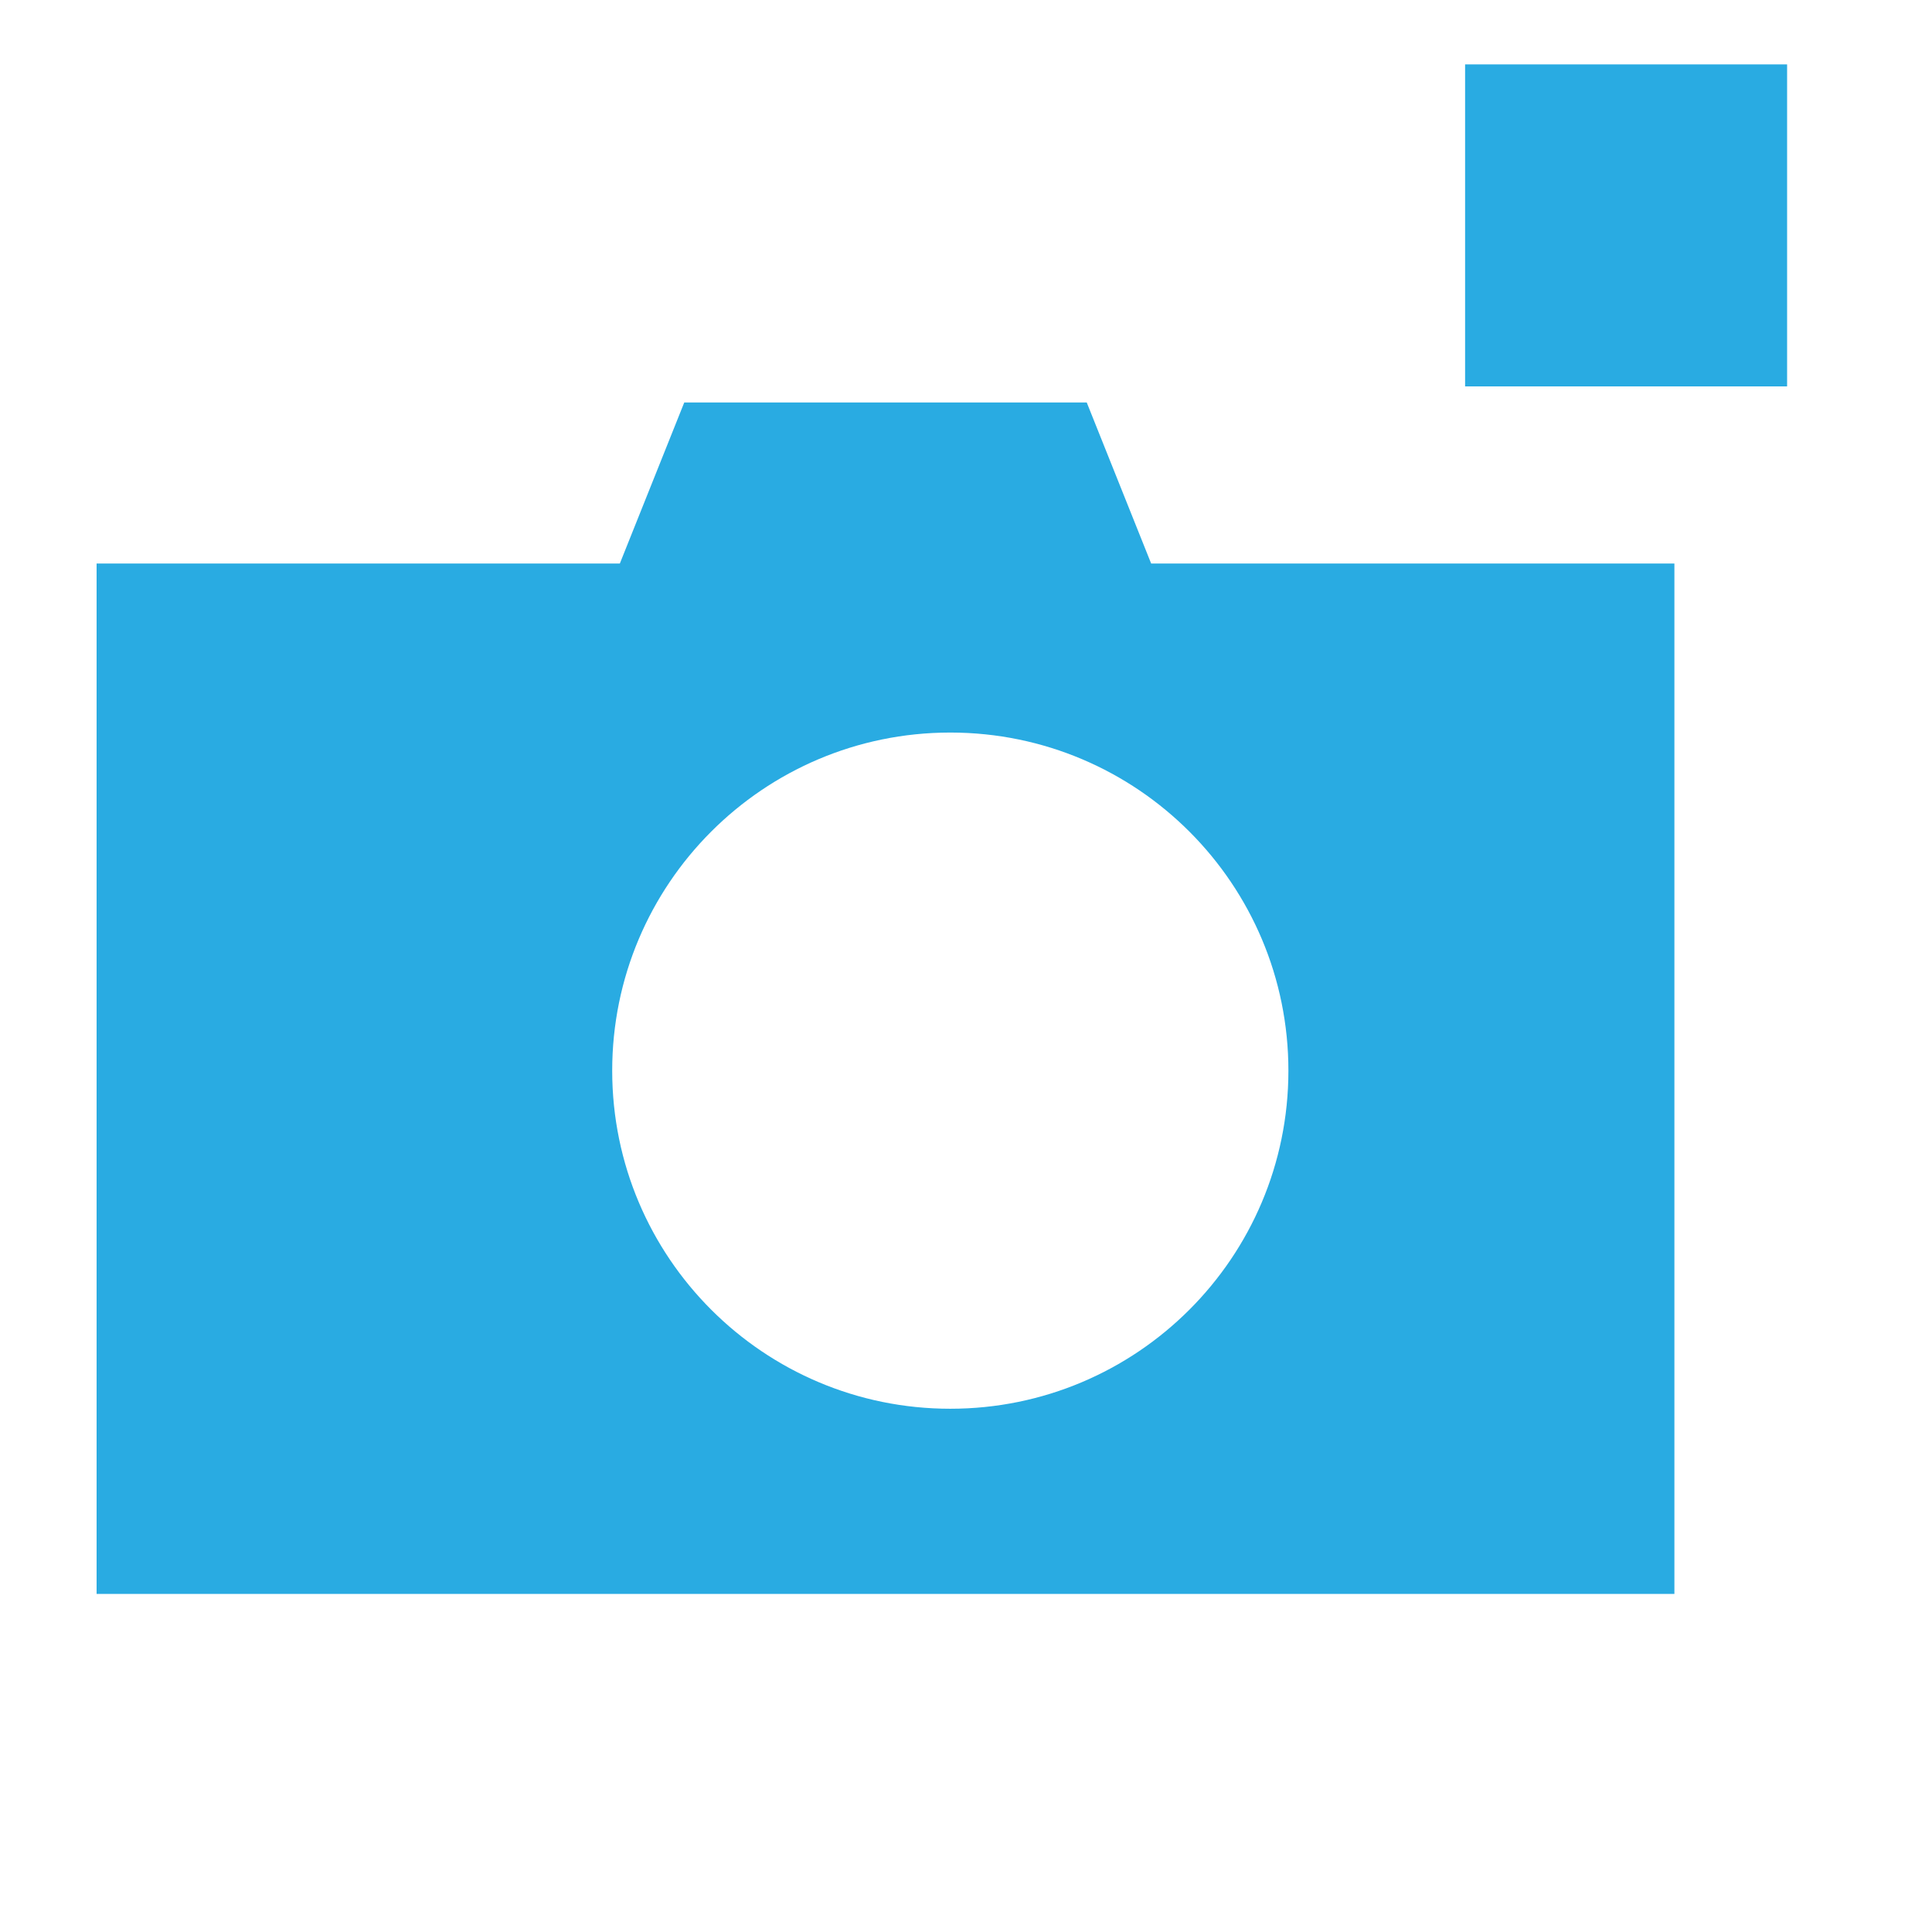
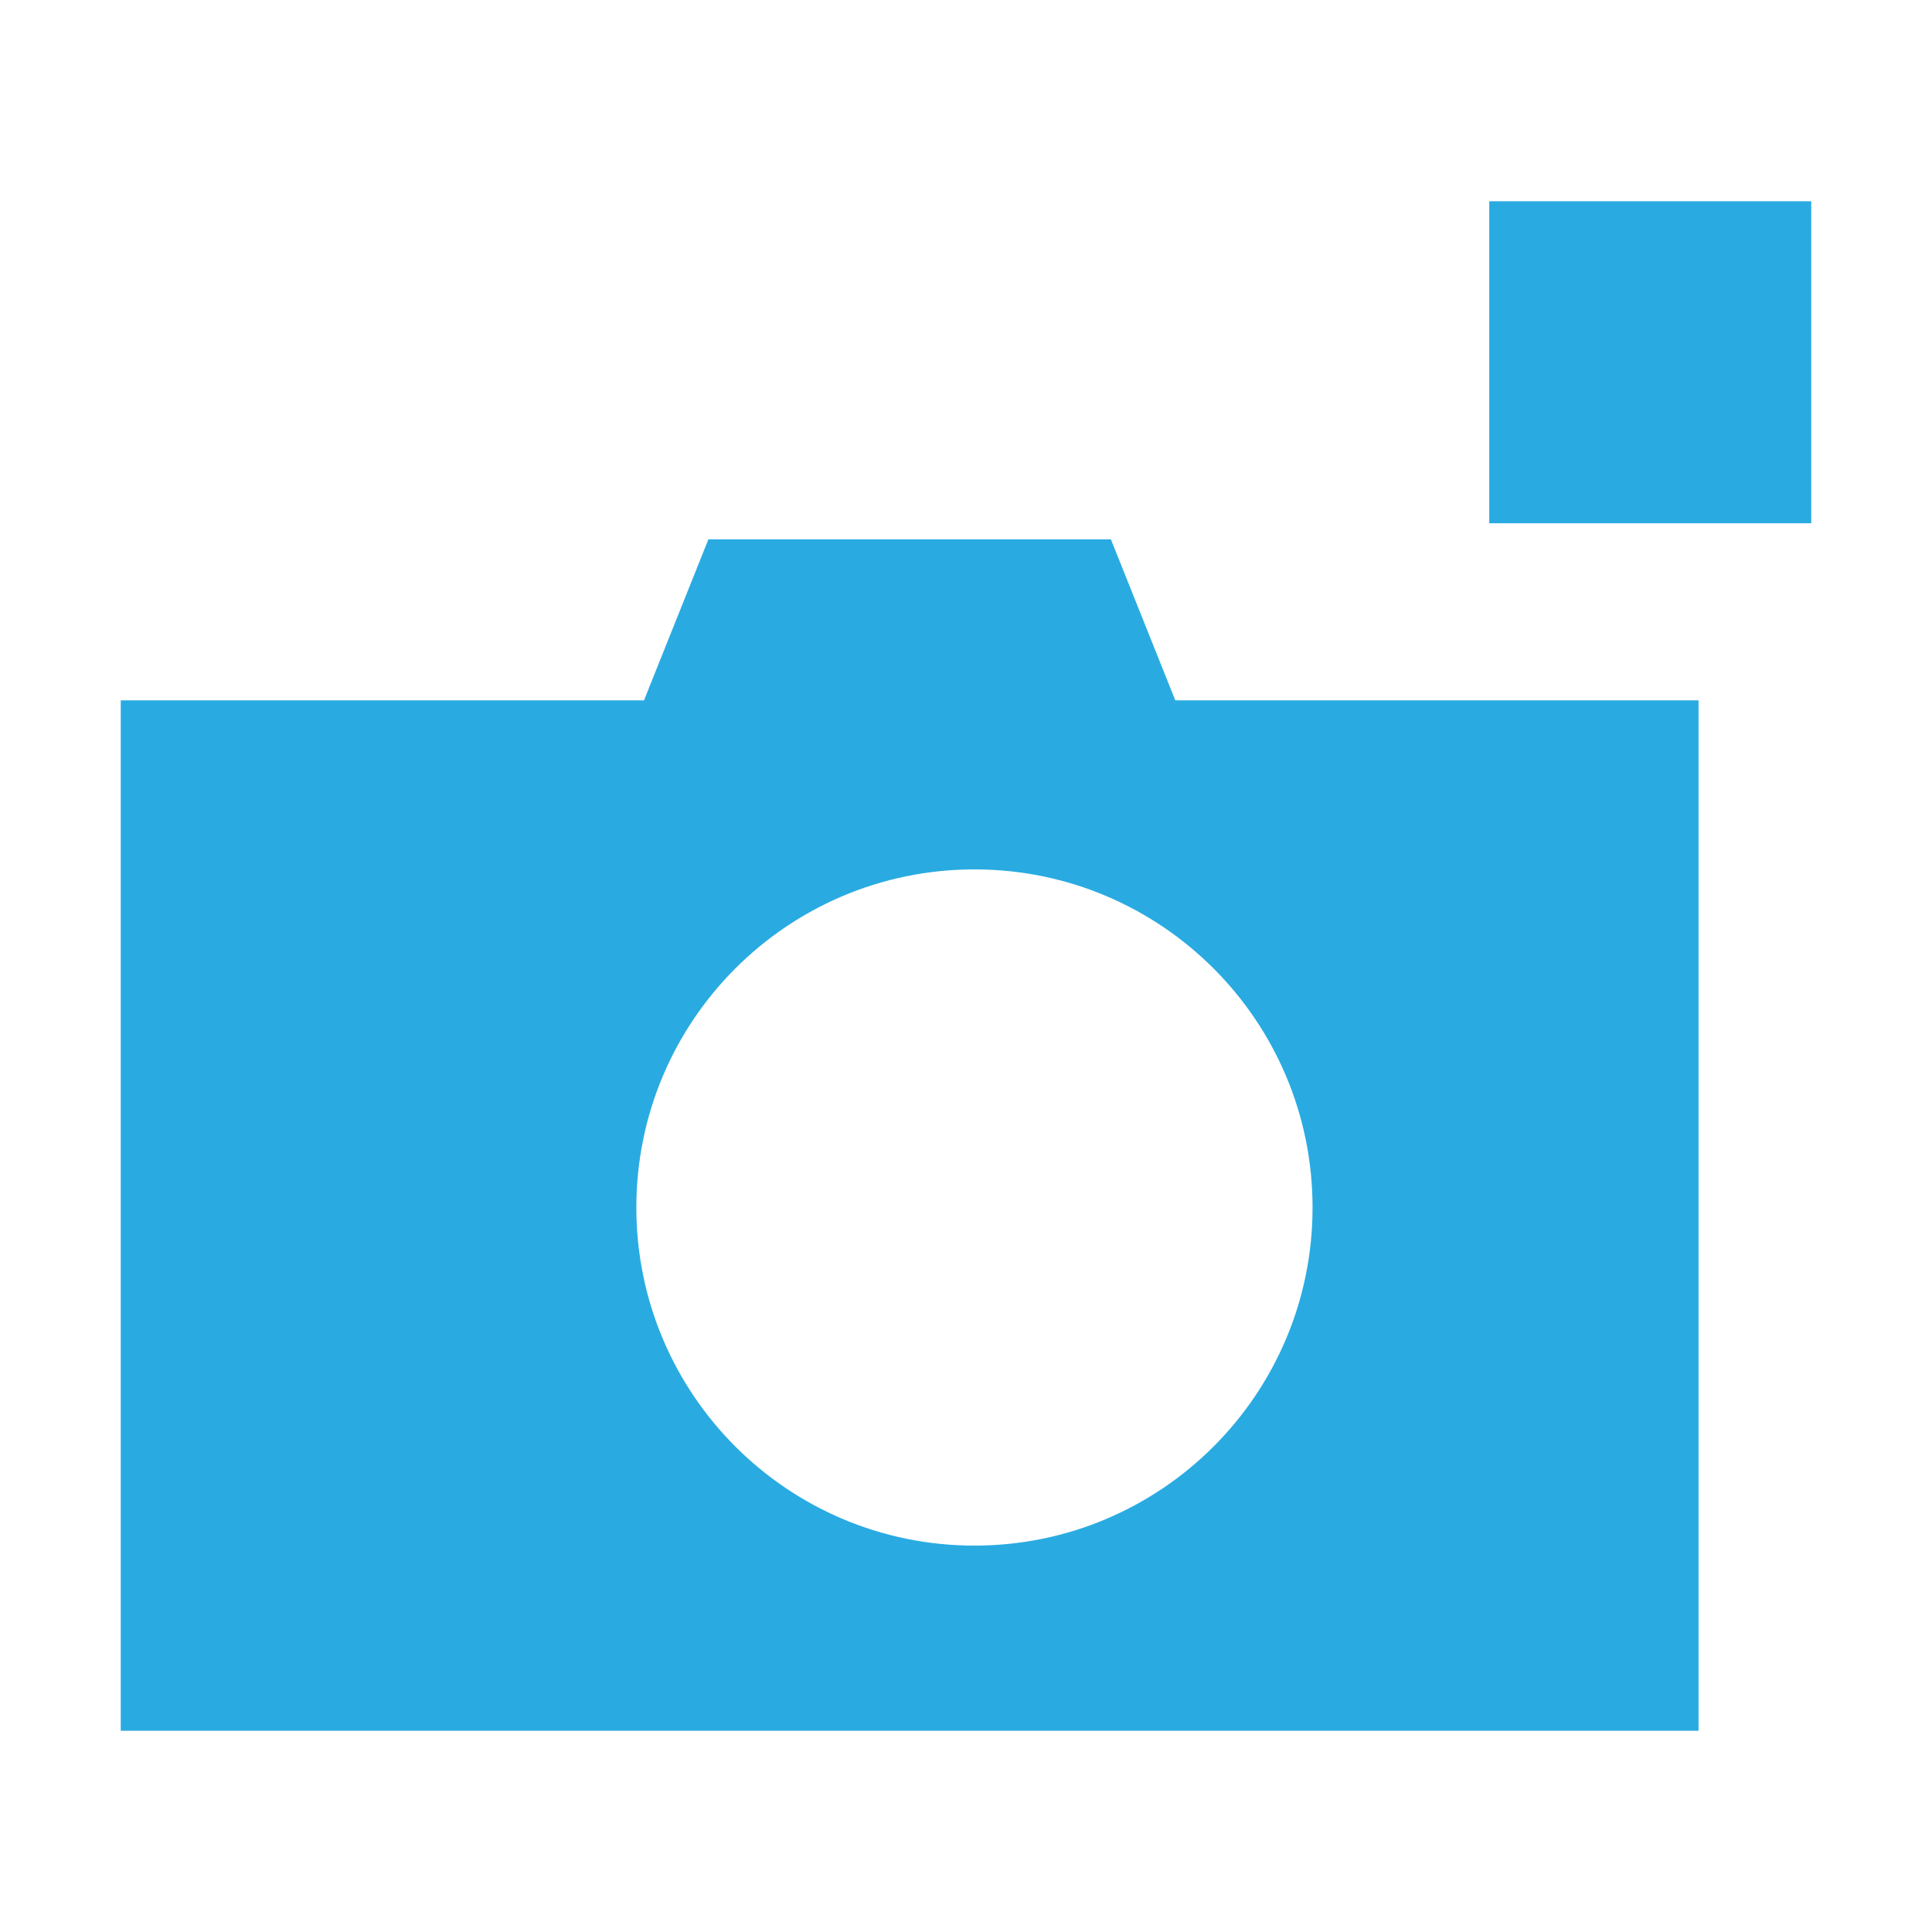
- <svg xmlns="http://www.w3.org/2000/svg" viewBox="0 0 24 24">
+ <svg xmlns="http://www.w3.org/2000/svg" viewBox="-0.30 -1.70 24 24">
  <path fill="#29abe2" fill-rule="evenodd" d="M1.2 7h6.5l0.8-2h5l0.8 2h6.5v12.8H1.2z            M11.8 9.1a4.2 4.2 0 1 0 0.01 0z" />
  <rect x="18.2" y="0.8" width="4" height="4" fill="#29abe2" />
</svg>
